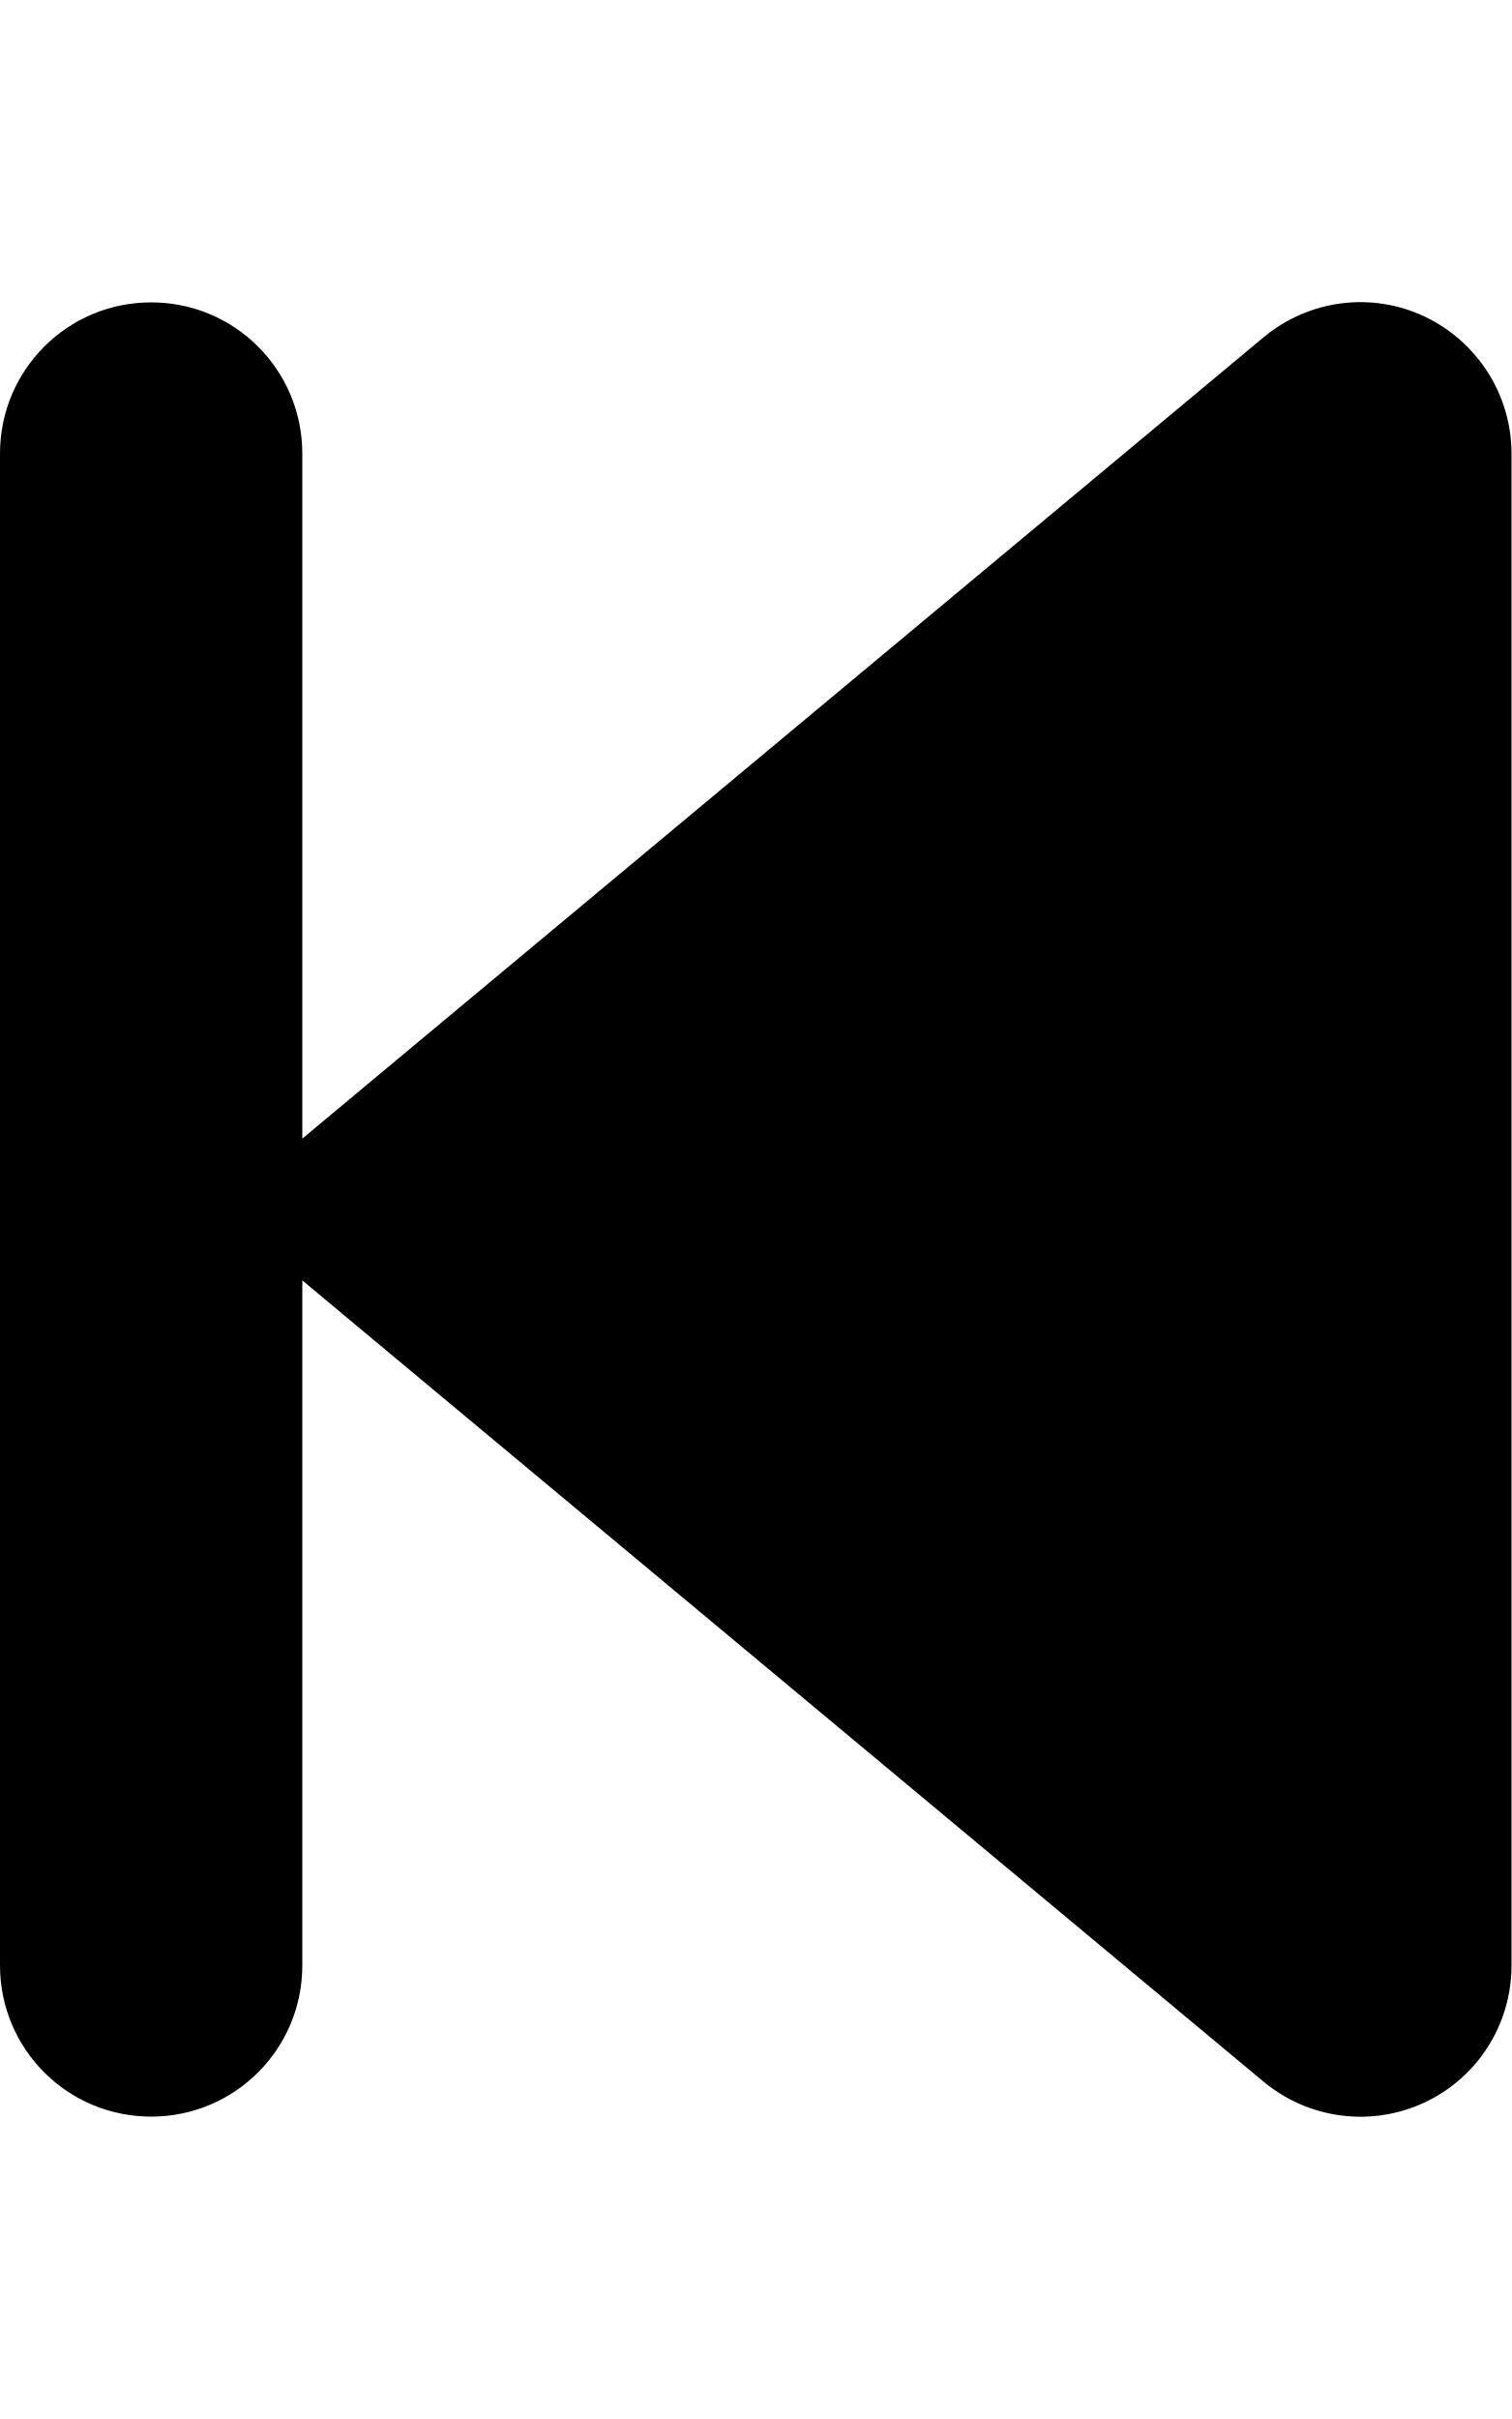
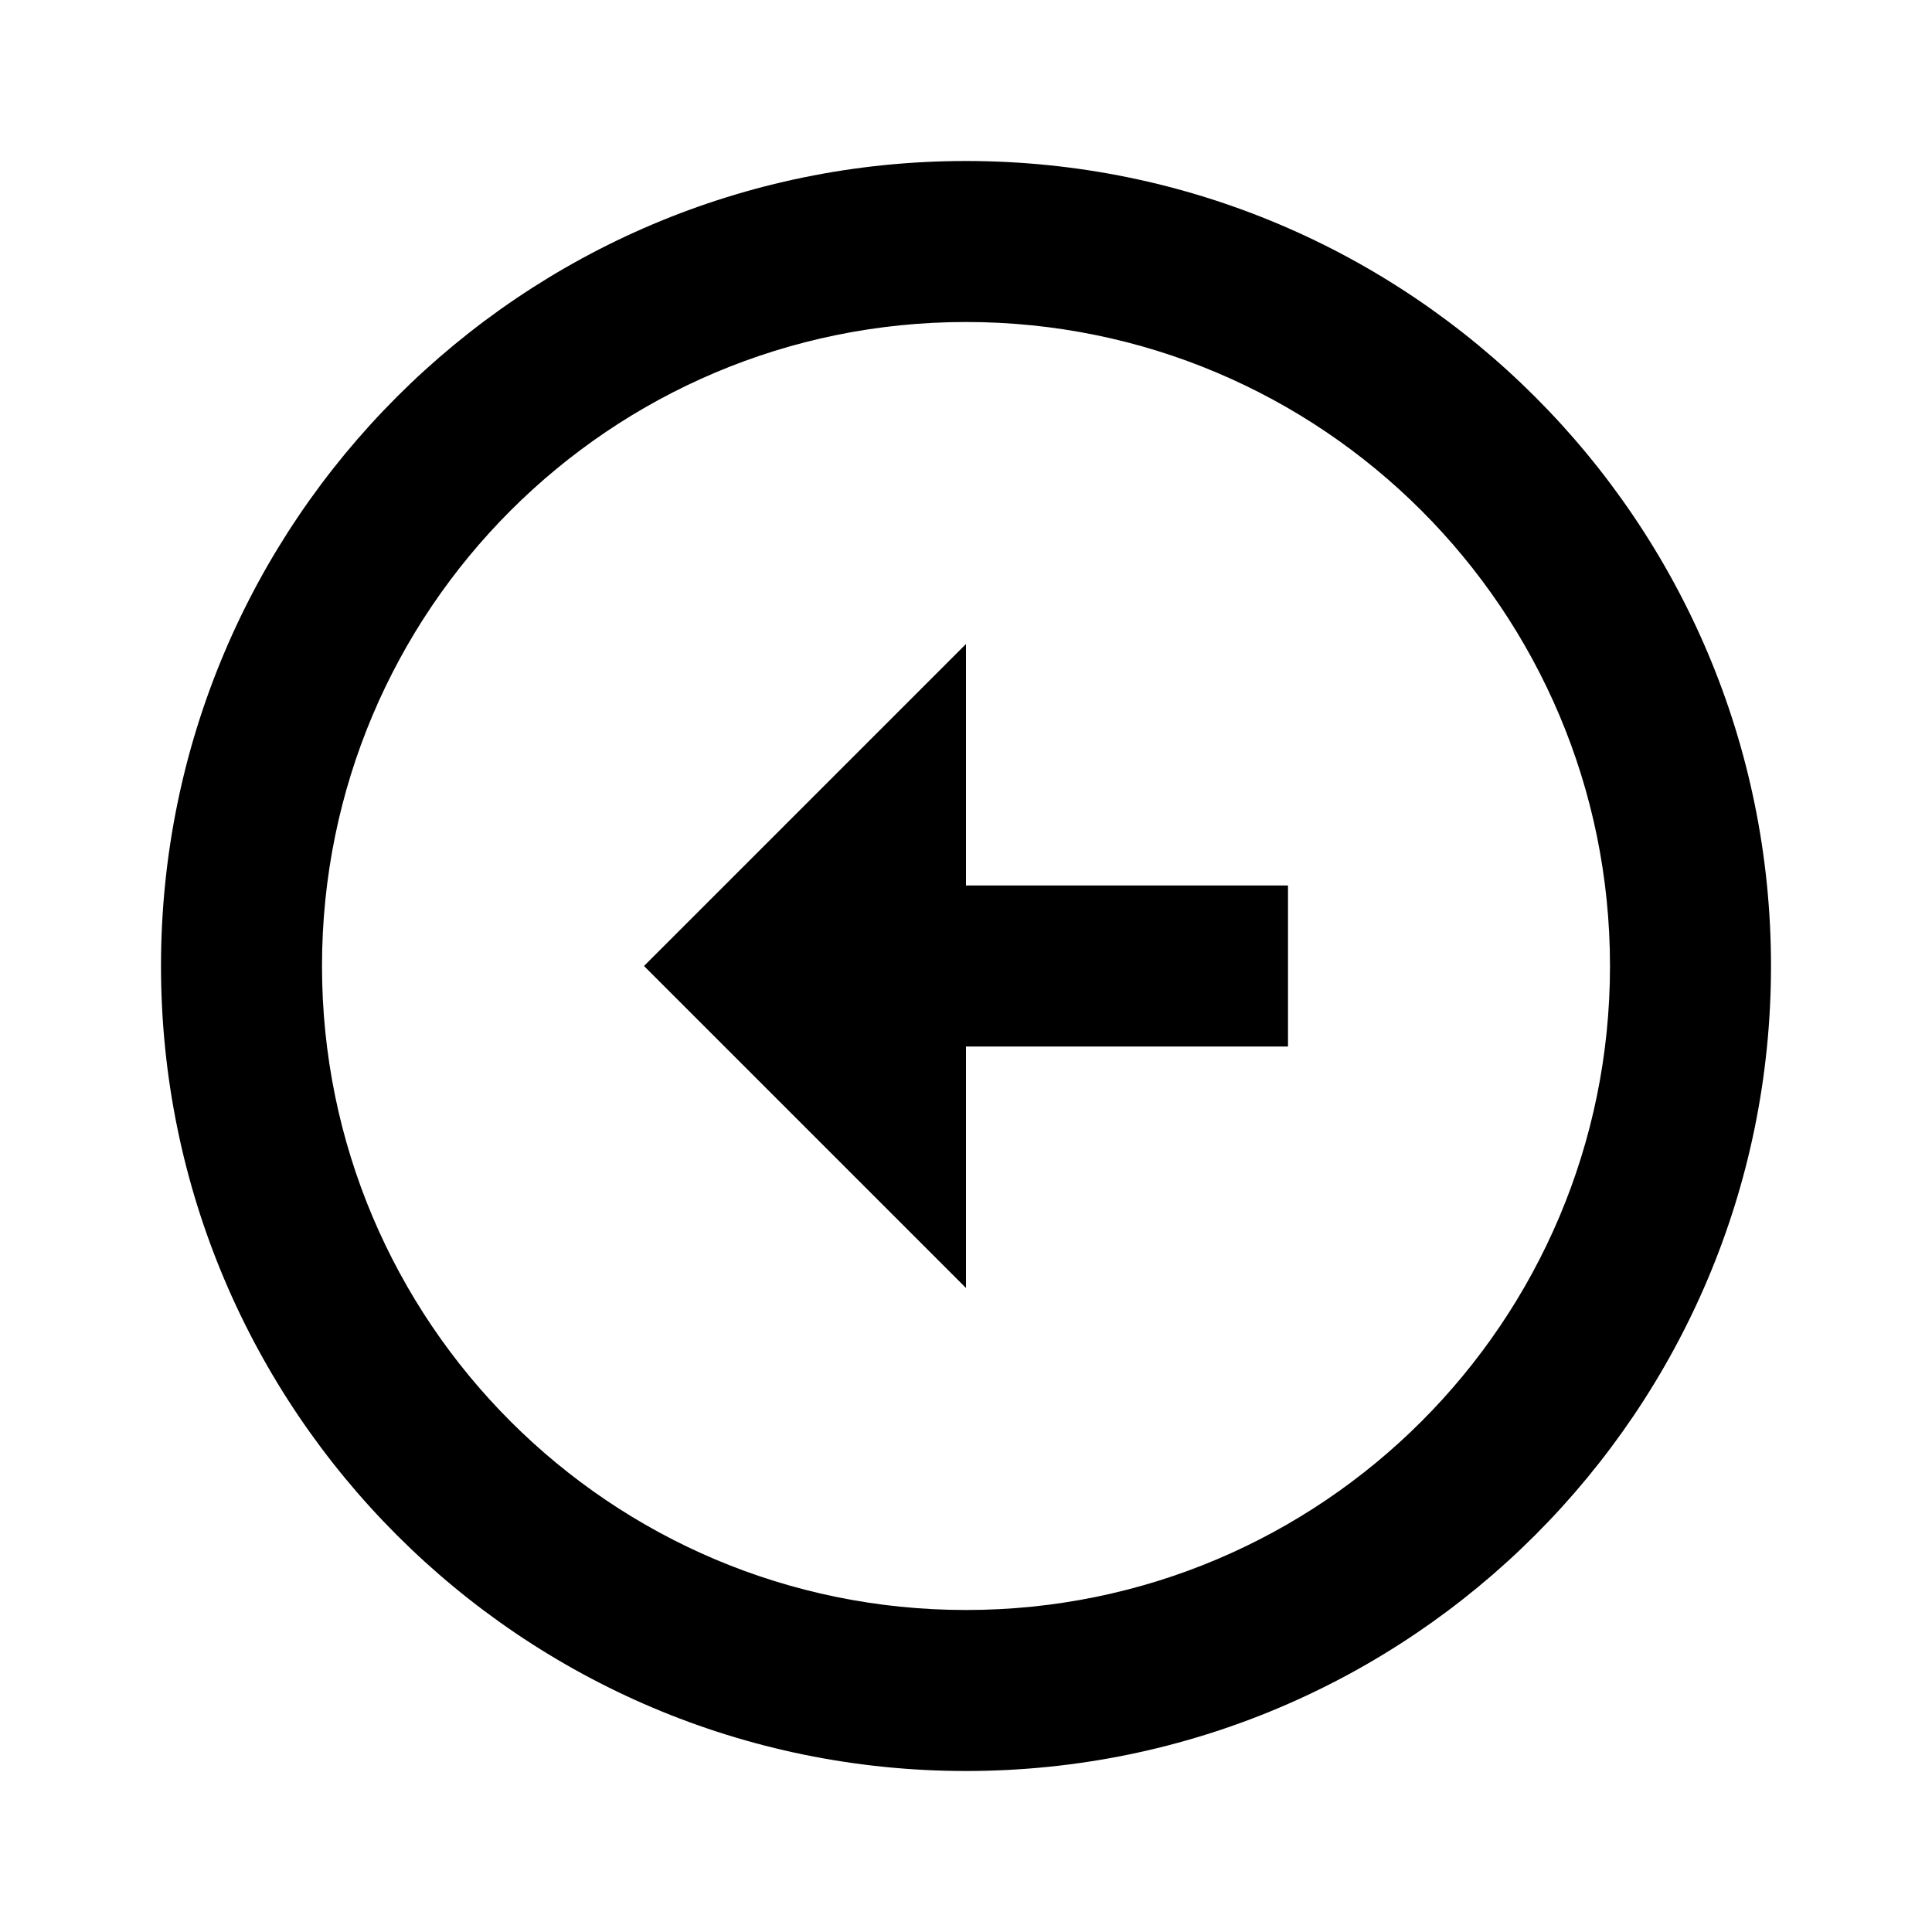
- <svg xmlns="http://www.w3.org/2000/svg" viewBox="0 0 320 512">
-   <path d="M267.5 440.6c9.5 7.9 22.8 9.7 34.1 4.4s18.4-16.6 18.4-29V96c0-12.4-7.2-23.7-18.4-29s-24.5-3.6-34.1 4.4l-192 160L64 241V96c0-17.7-14.3-32-32-32S0 78.3 0 96V416c0 17.7 14.3 32 32 32s32-14.3 32-32V271l11.5 9.6 192 160z" />
+ <svg xmlns="http://www.w3.org/2000/svg" viewBox="0 0 24 24">
+   <path d="M12 2C17.52 2 22 6.48 22 12C22 17.52 17.52 22 12 22C6.48 22 2 17.52 2 12C2 6.48 6.48 2 12 2ZM12 20C16.42 20 20 16.42 20 12C20 7.58 16.42 4 12 4C7.58 4 4 7.58 4 12C4 16.42 7.58 20 12 20ZM12 11H16V13H12V16L8 12L12 8V11Z" />
</svg>
